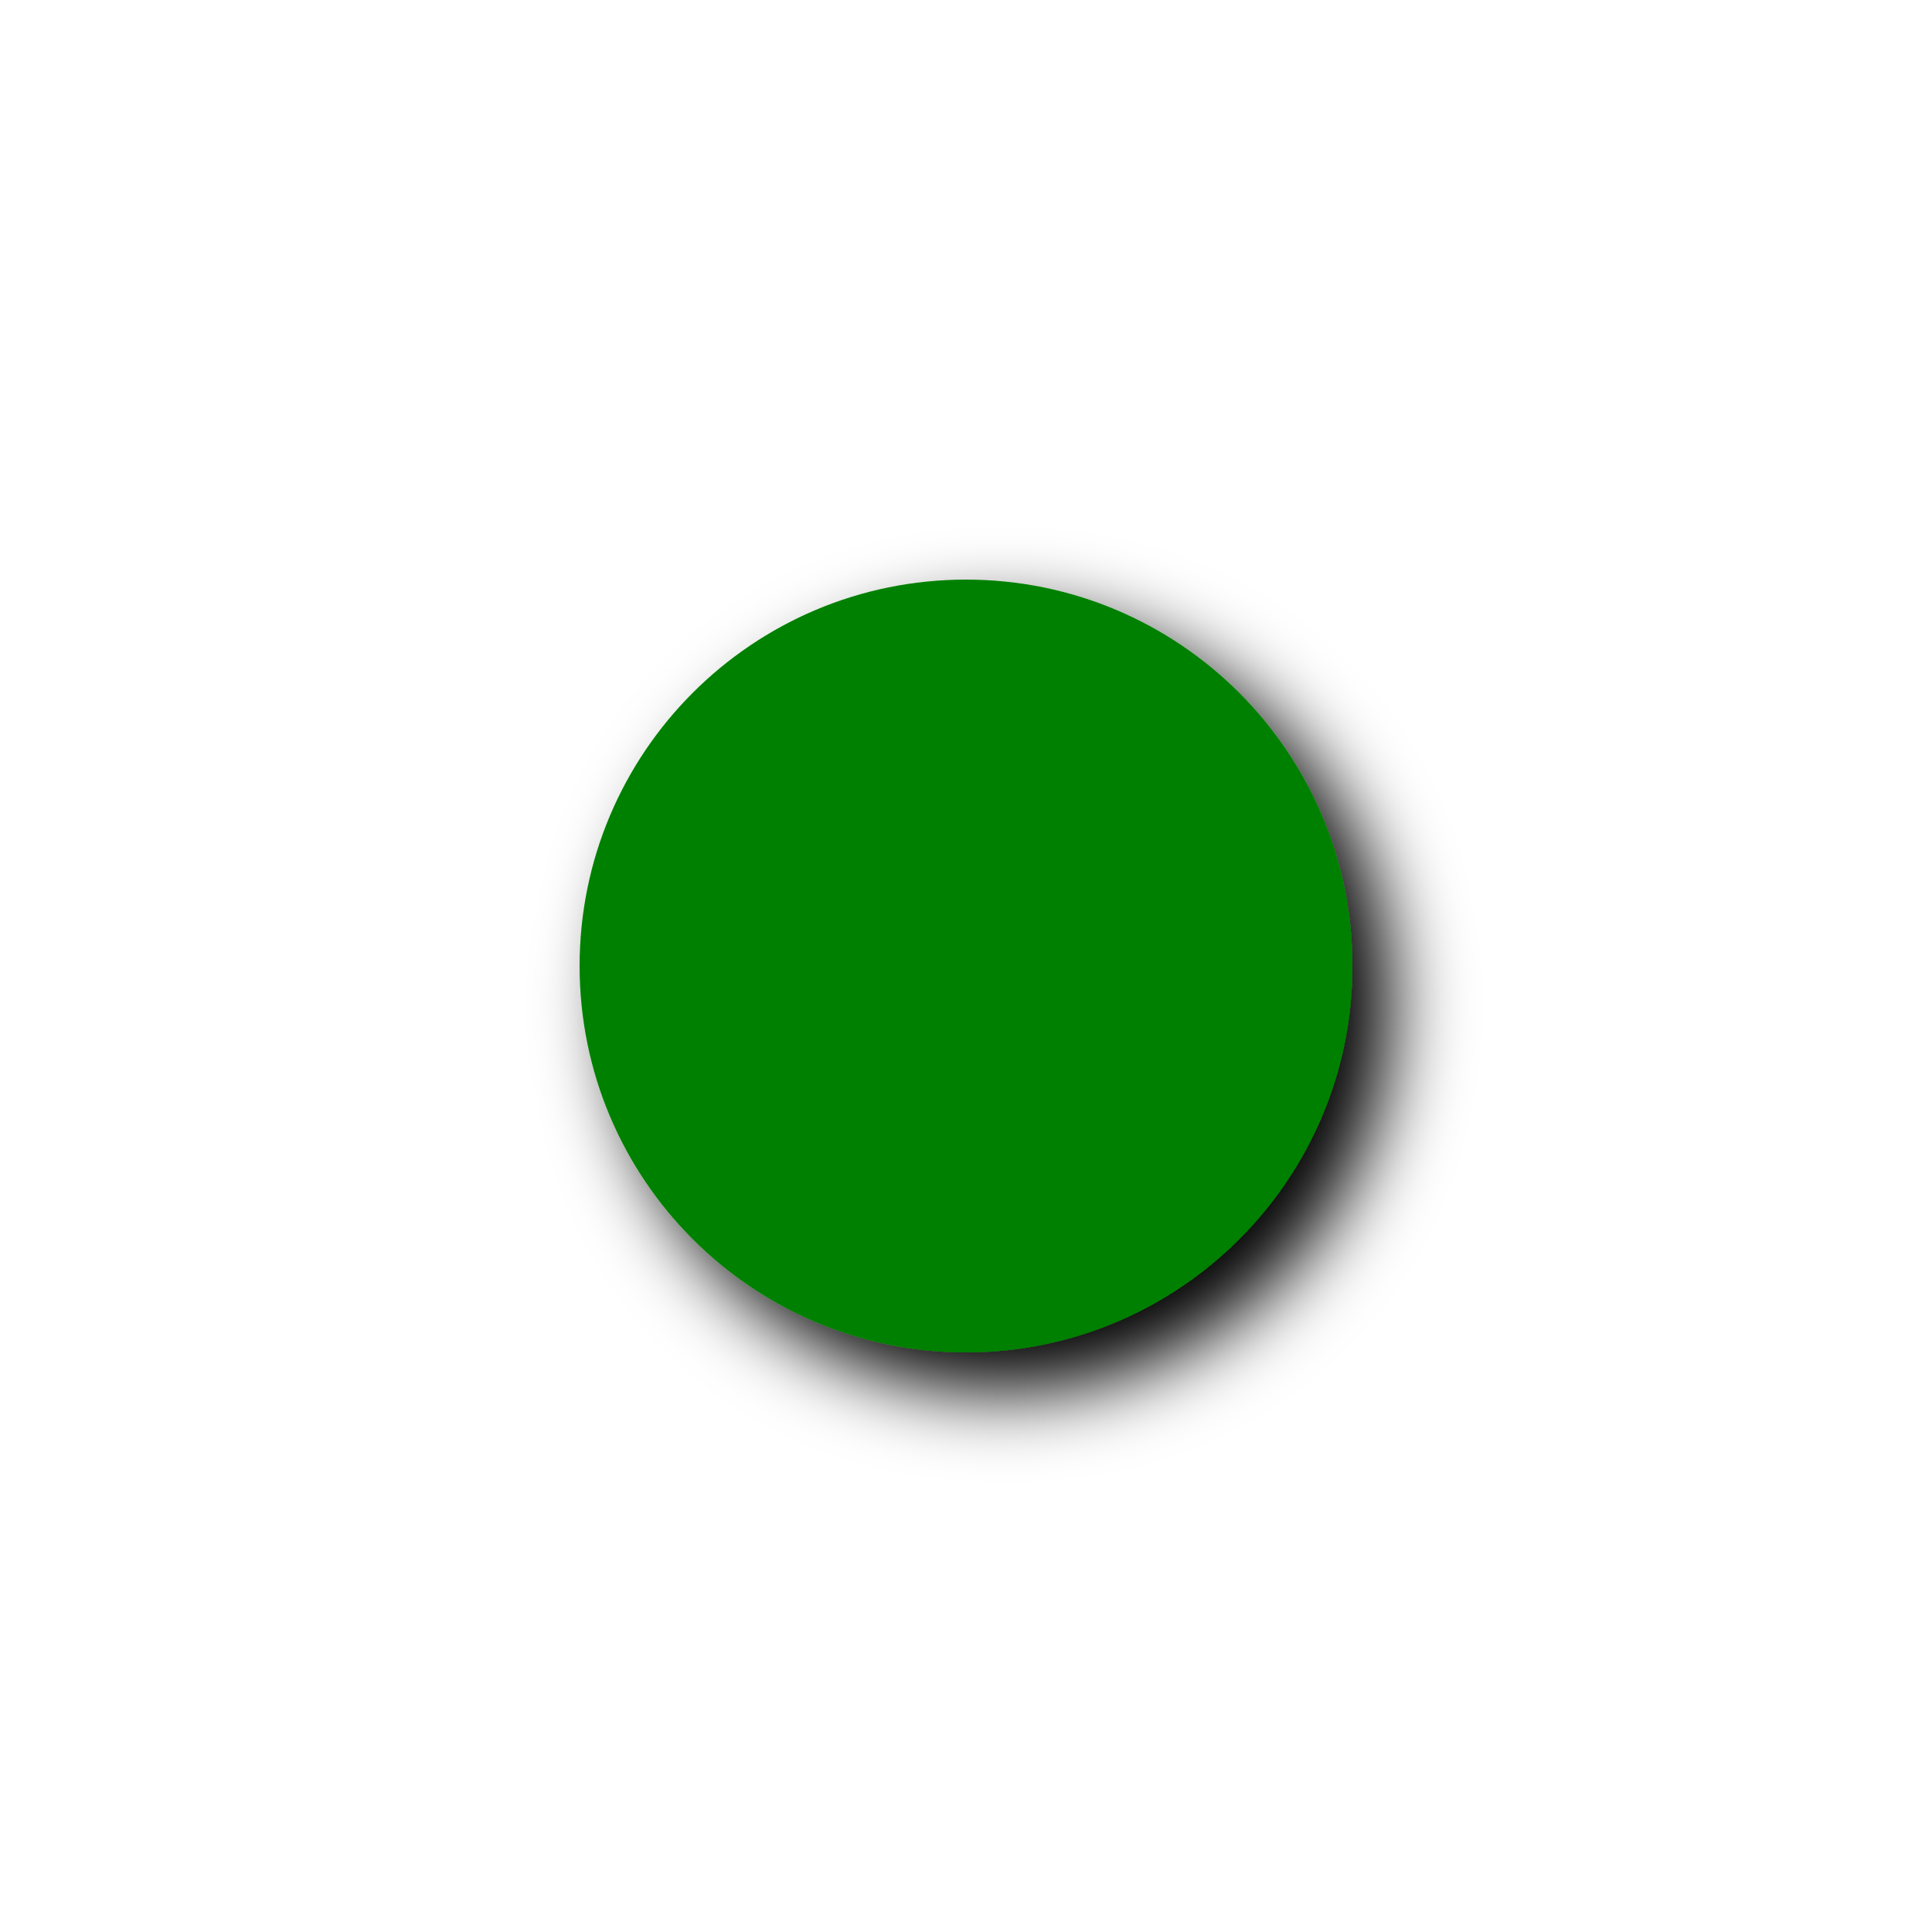
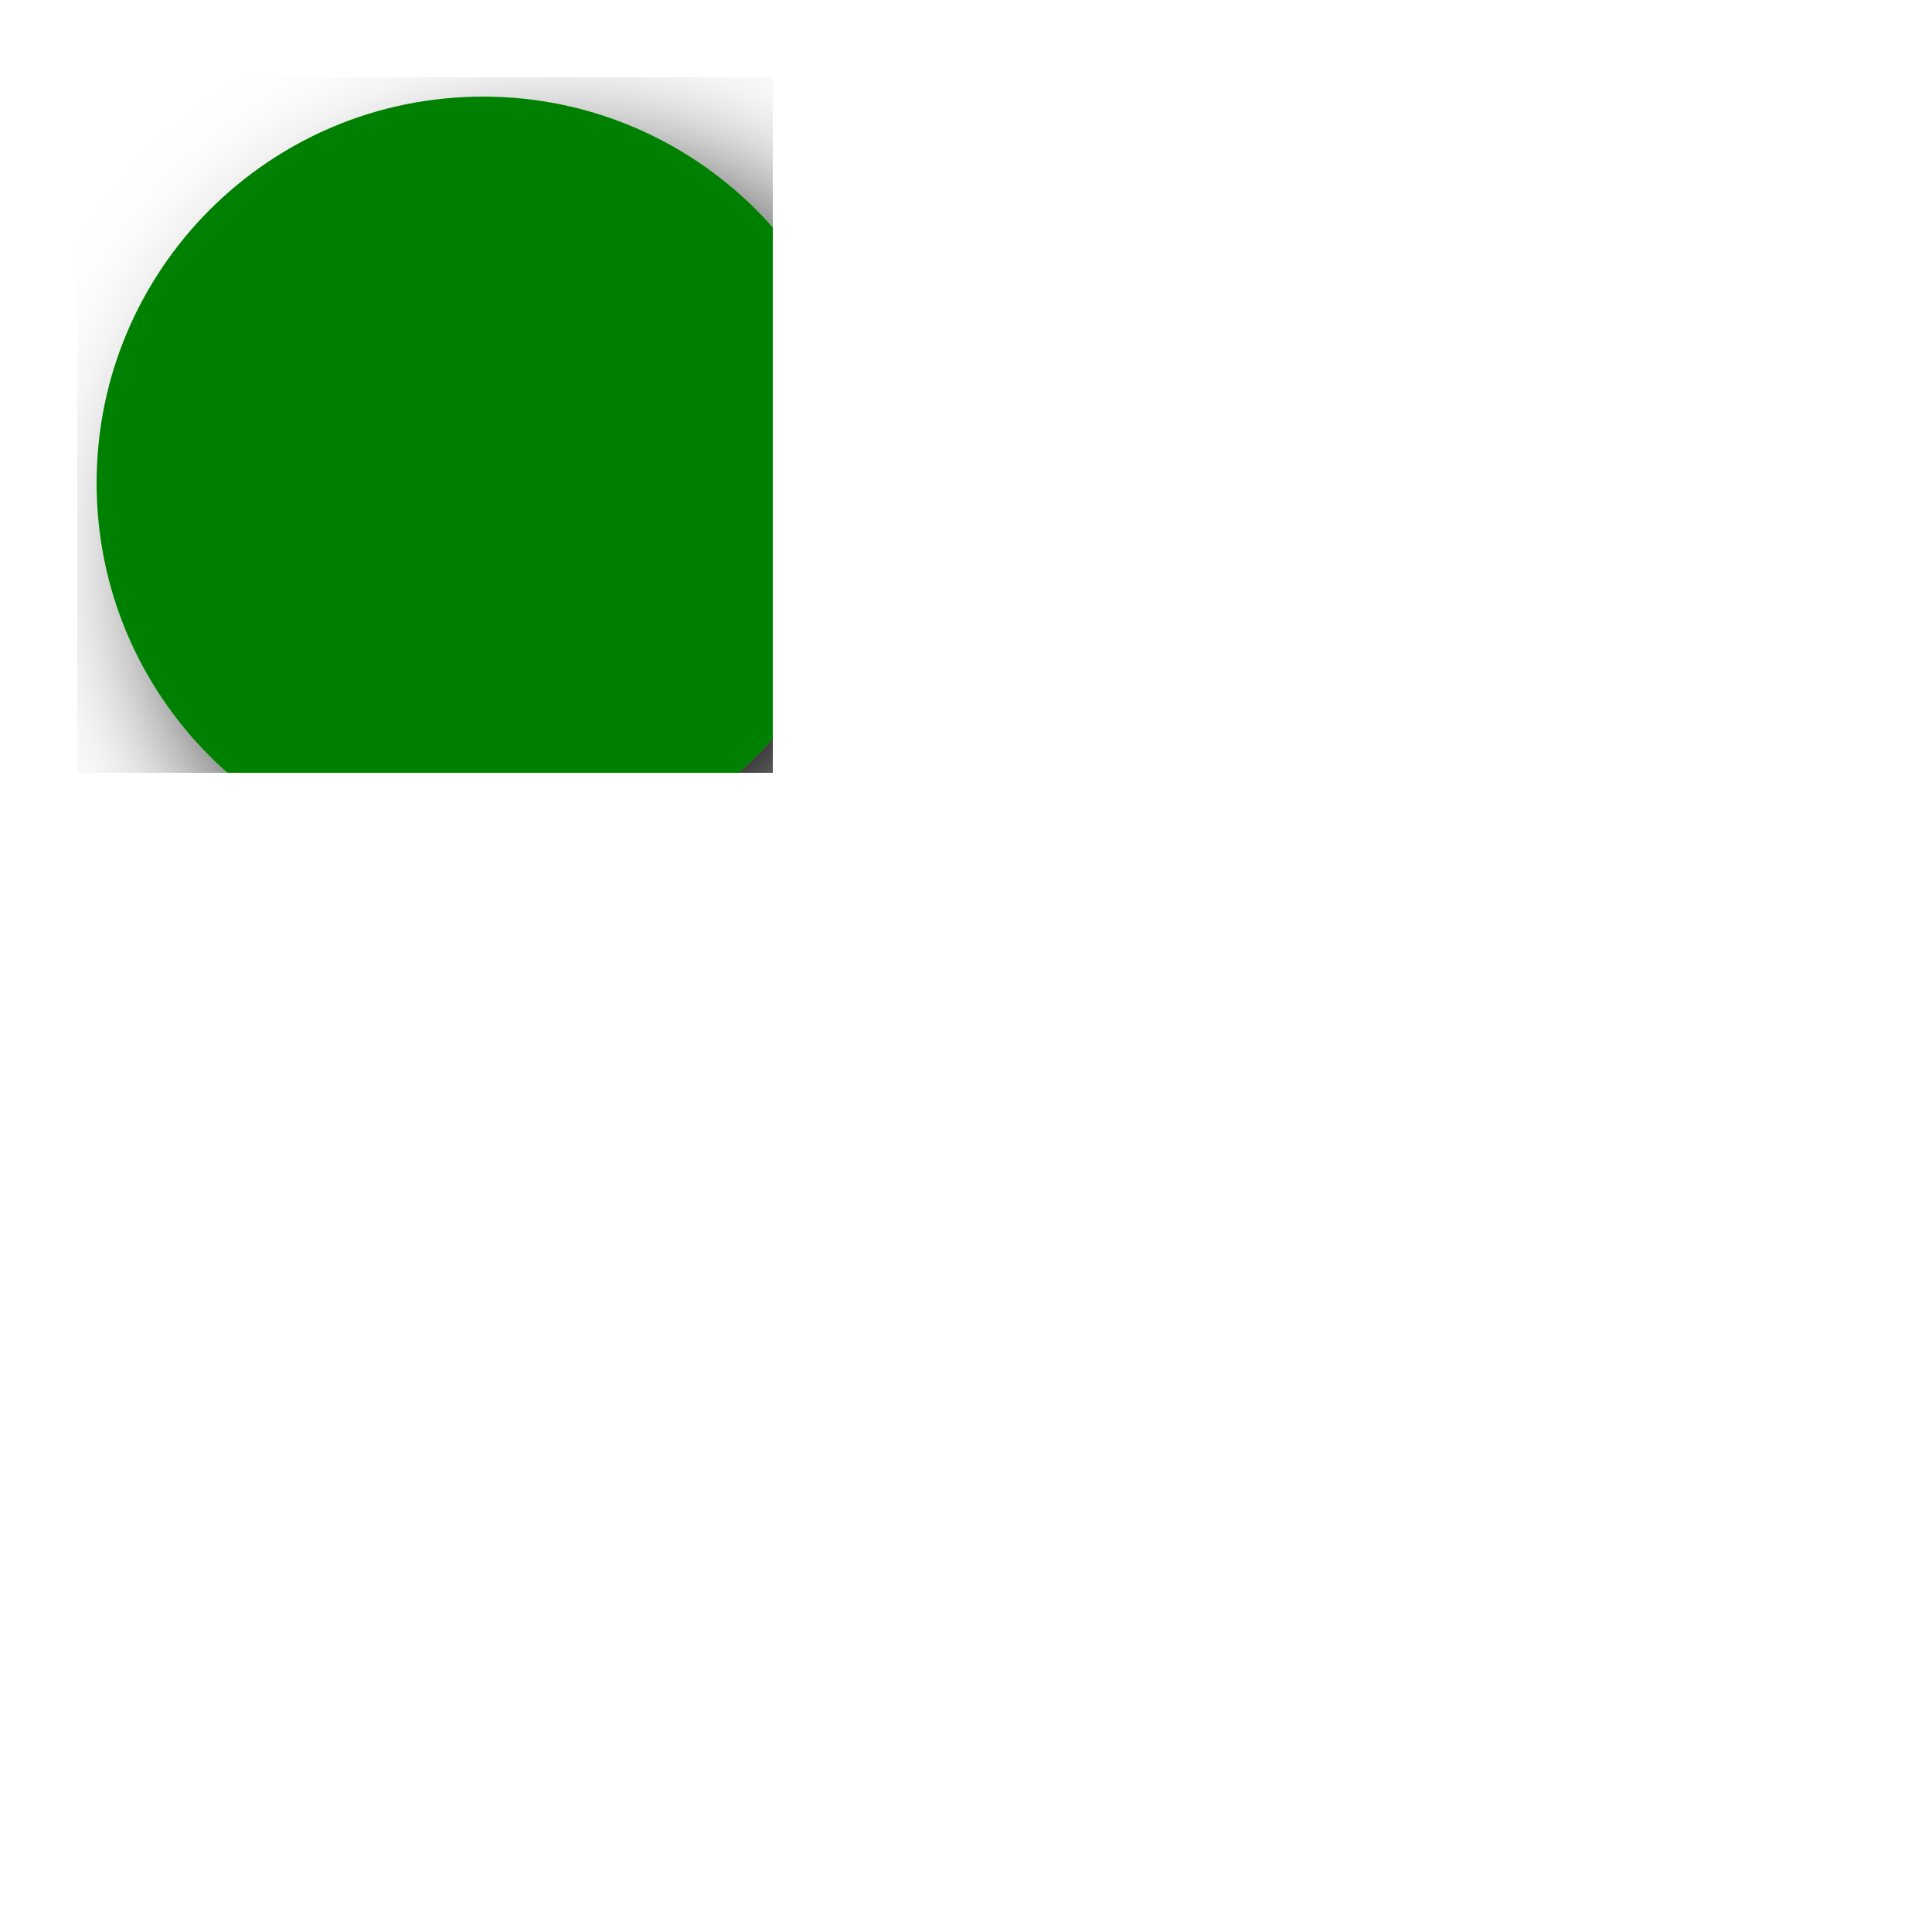
- <svg xmlns="http://www.w3.org/2000/svg" viewBox="0 0 100 100" version="1.1">
+ <svg xmlns="http://www.w3.org/2000/svg" viewBox="0 0 50 50" version="1.1">
  <defs>
-     <filter id="drop-shadow" filterUnits="userSpaceOnUse" width="100" height="100">
+     <filter id="drop-shadow" filterUnits="userSpaceOnUse" width="25" height="25">
      <feGaussianBlur in="SourceAlpha" result="blur-out" stdDeviation="2" />
      <feOffset in="blur-out" result="the-shadow" dx="2" dy="2" />
      <feBlend in="SourceGraphic" in2="the-shadow" mode="normal" />
    </filter>
  </defs>
-   <circle fill="green" cx="50" cy="50" r="20" filter="url(#drop-shadow)" />
+   <circle fill="green" cx="12.5" cy="12.5" r="10" filter="url(#drop-shadow)" />
</svg>
